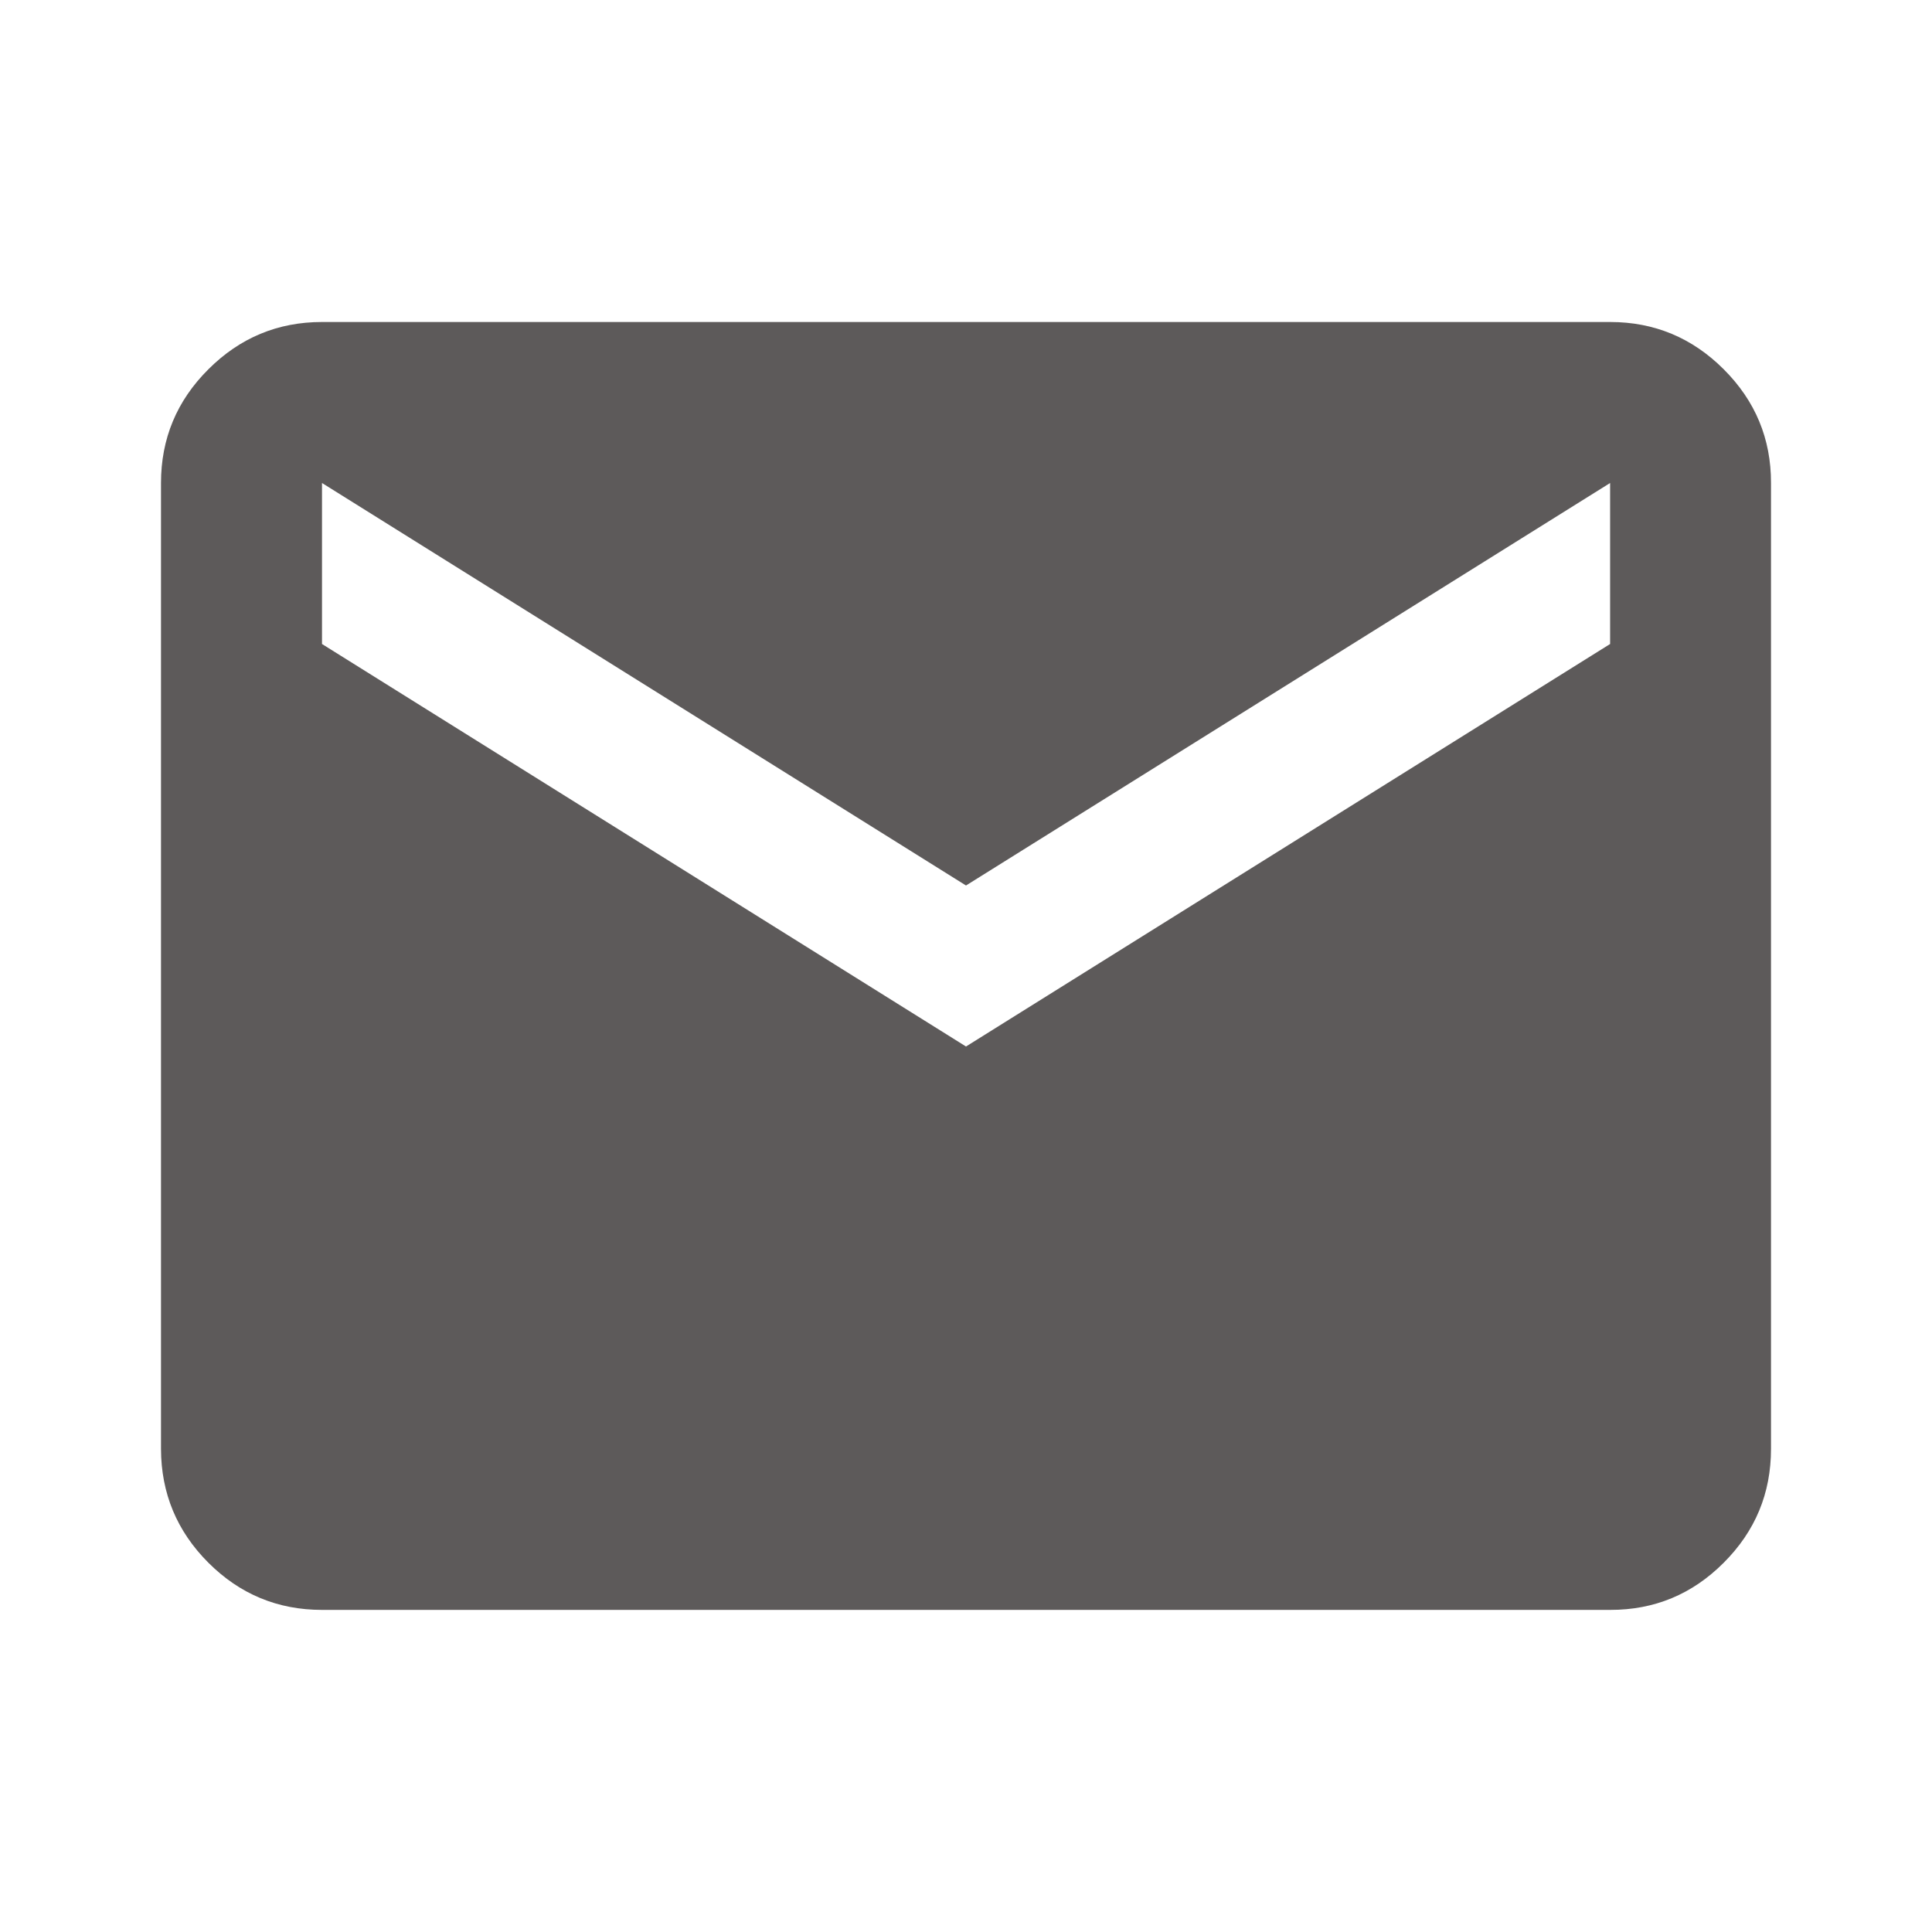
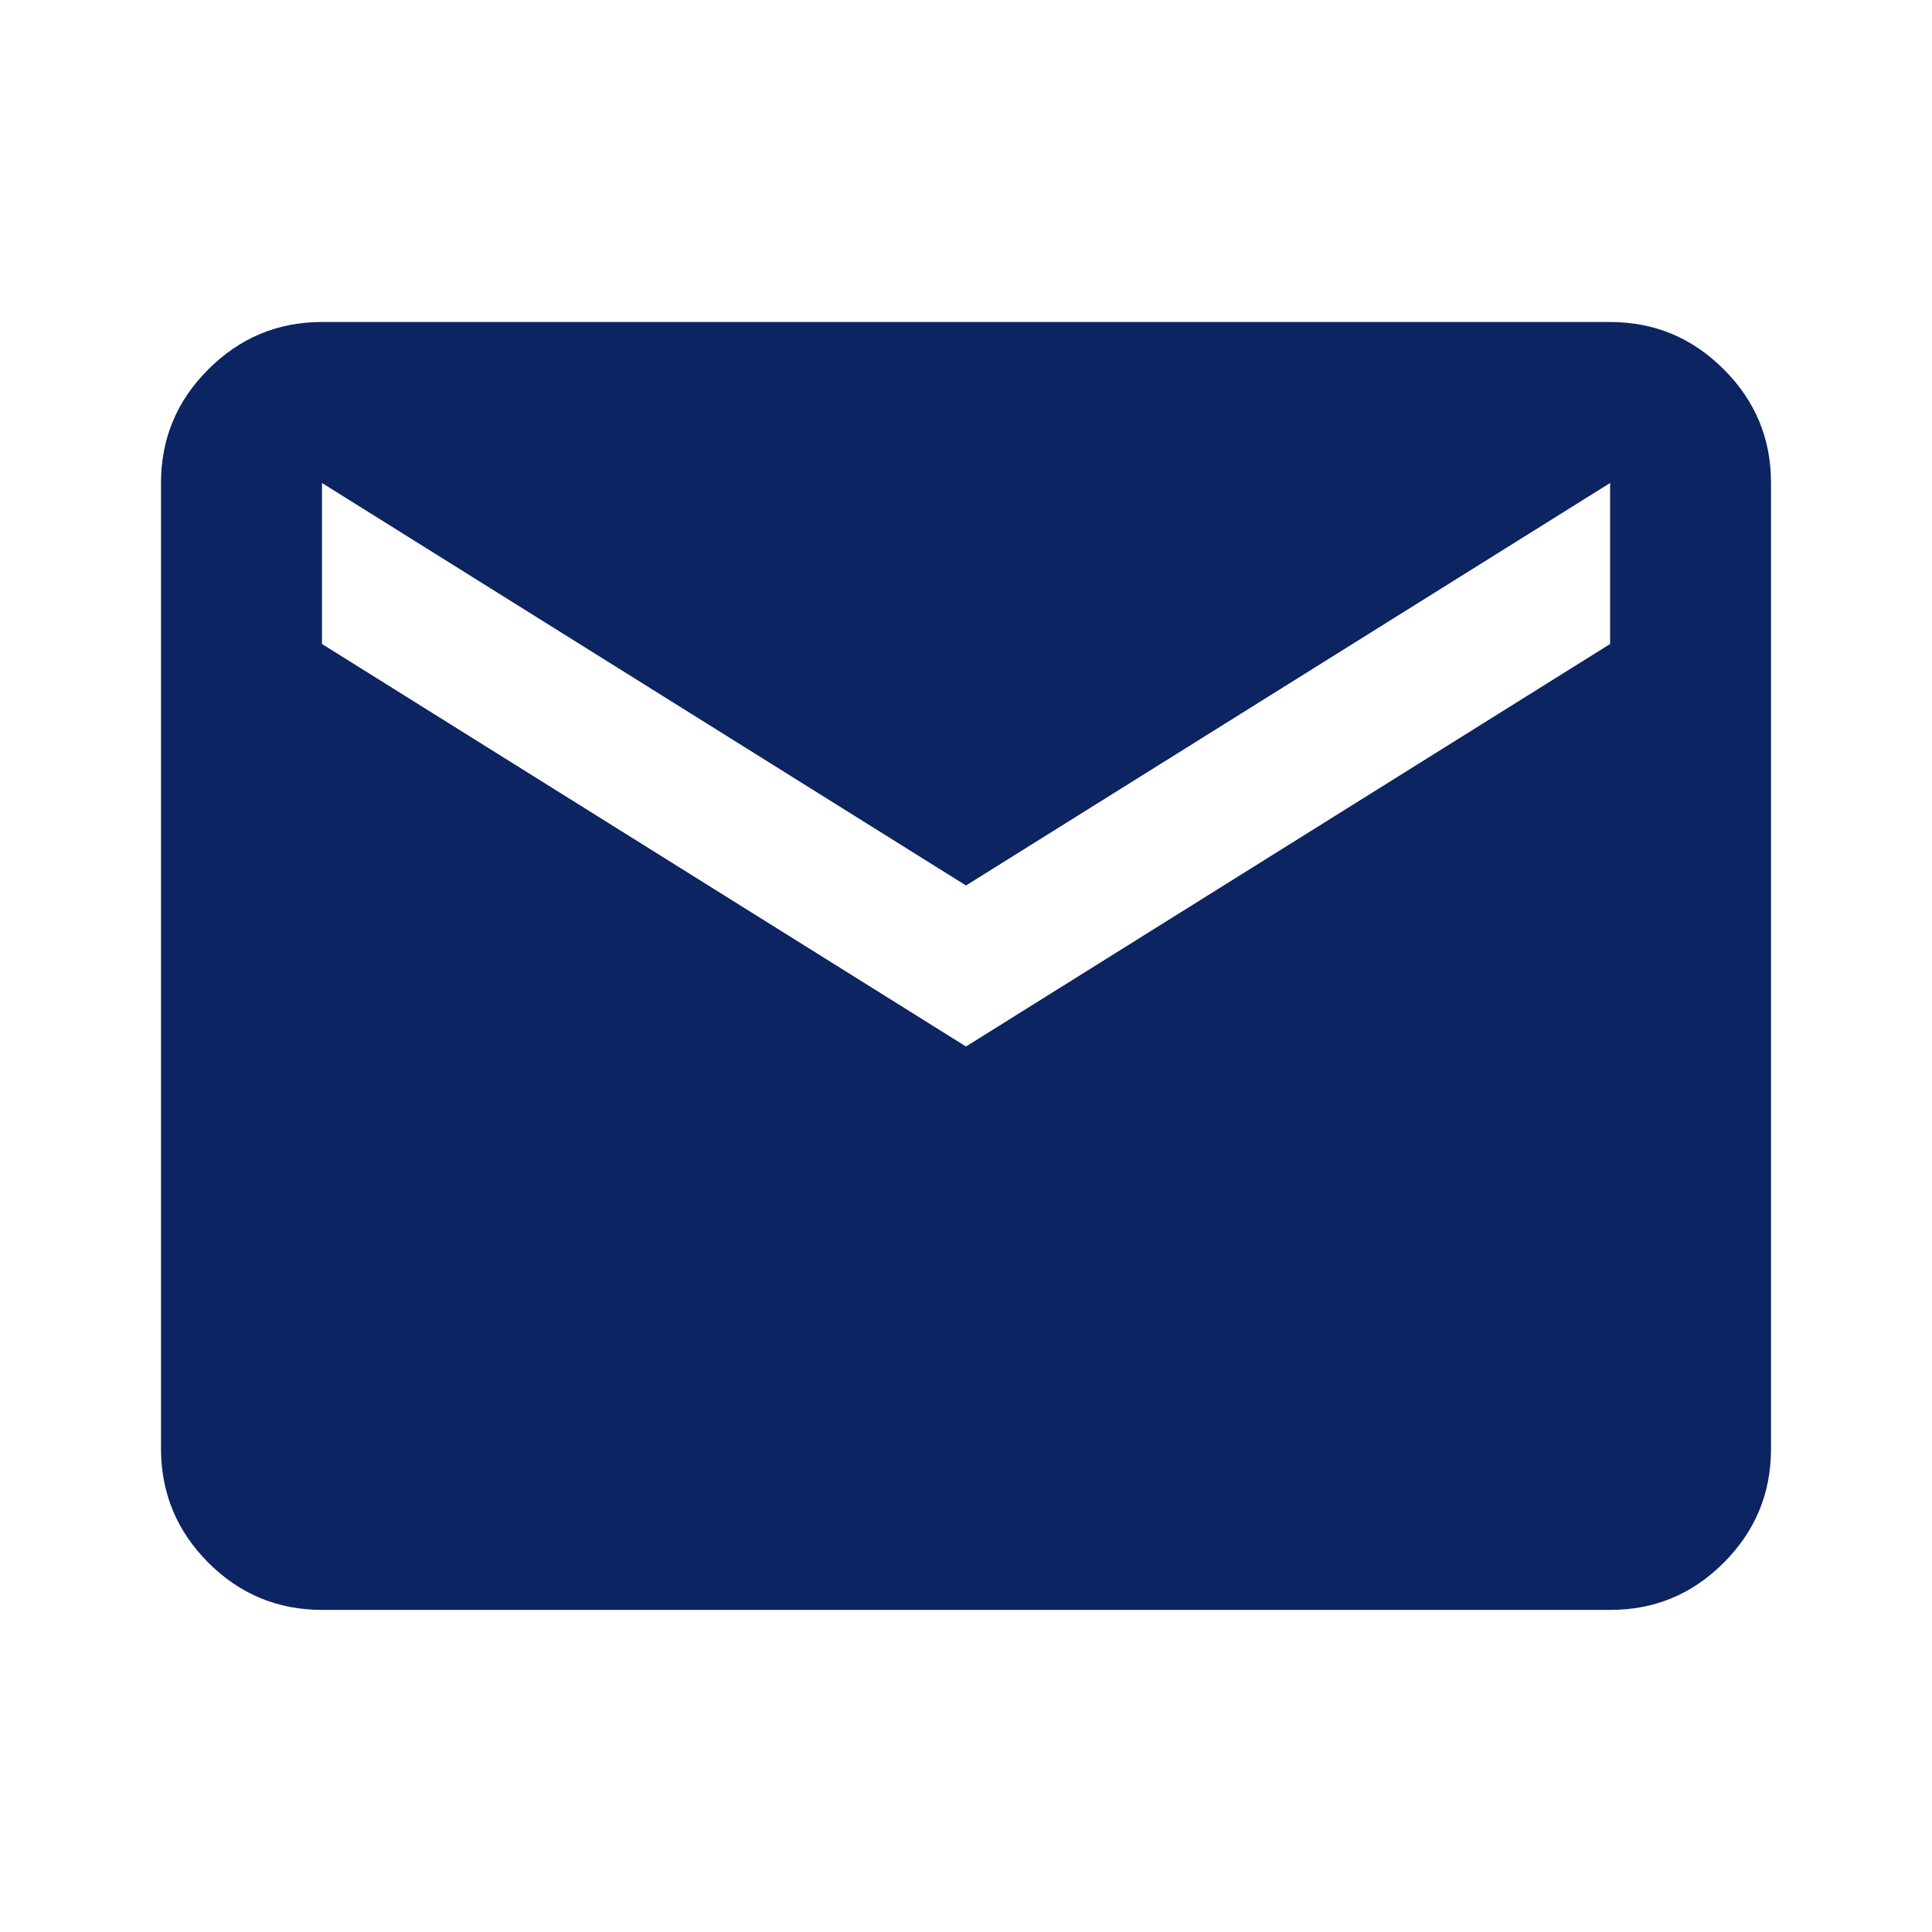
<svg xmlns="http://www.w3.org/2000/svg" width="18" height="18" viewBox="0 0 18 18" fill="none">
-   <path d="M3 14.999C2.588 14.999 2.235 14.853 1.941 14.559C1.648 14.266 1.501 13.912 1.5 13.499V4.5C1.5 4.087 1.647 3.734 1.941 3.441C2.235 3.147 2.588 3 3 3H15.001C15.413 3 15.766 3.147 16.06 3.441C16.354 3.735 16.501 4.088 16.5 4.5V13.499C16.5 13.912 16.354 14.265 16.06 14.559C15.767 14.853 15.414 15 15.001 14.999H3ZM9 9.75L15.001 6V4.5L9 8.25L3 4.5V6L9 9.75Z" fill="#5D5A5A" />
+   <path d="M3 14.999C2.588 14.999 2.235 14.853 1.941 14.559C1.648 14.266 1.501 13.912 1.5 13.499V4.5C1.5 4.087 1.647 3.734 1.941 3.441C2.235 3.147 2.588 3 3 3H15.001C15.413 3 15.766 3.147 16.06 3.441C16.354 3.735 16.501 4.088 16.5 4.5V13.499C16.5 13.912 16.354 14.265 16.06 14.559C15.767 14.853 15.414 15 15.001 14.999H3ZM9 9.75L15.001 6V4.5L9 8.25L3 4.5V6L9 9.75Z" fill="#0C2461" />
</svg>
